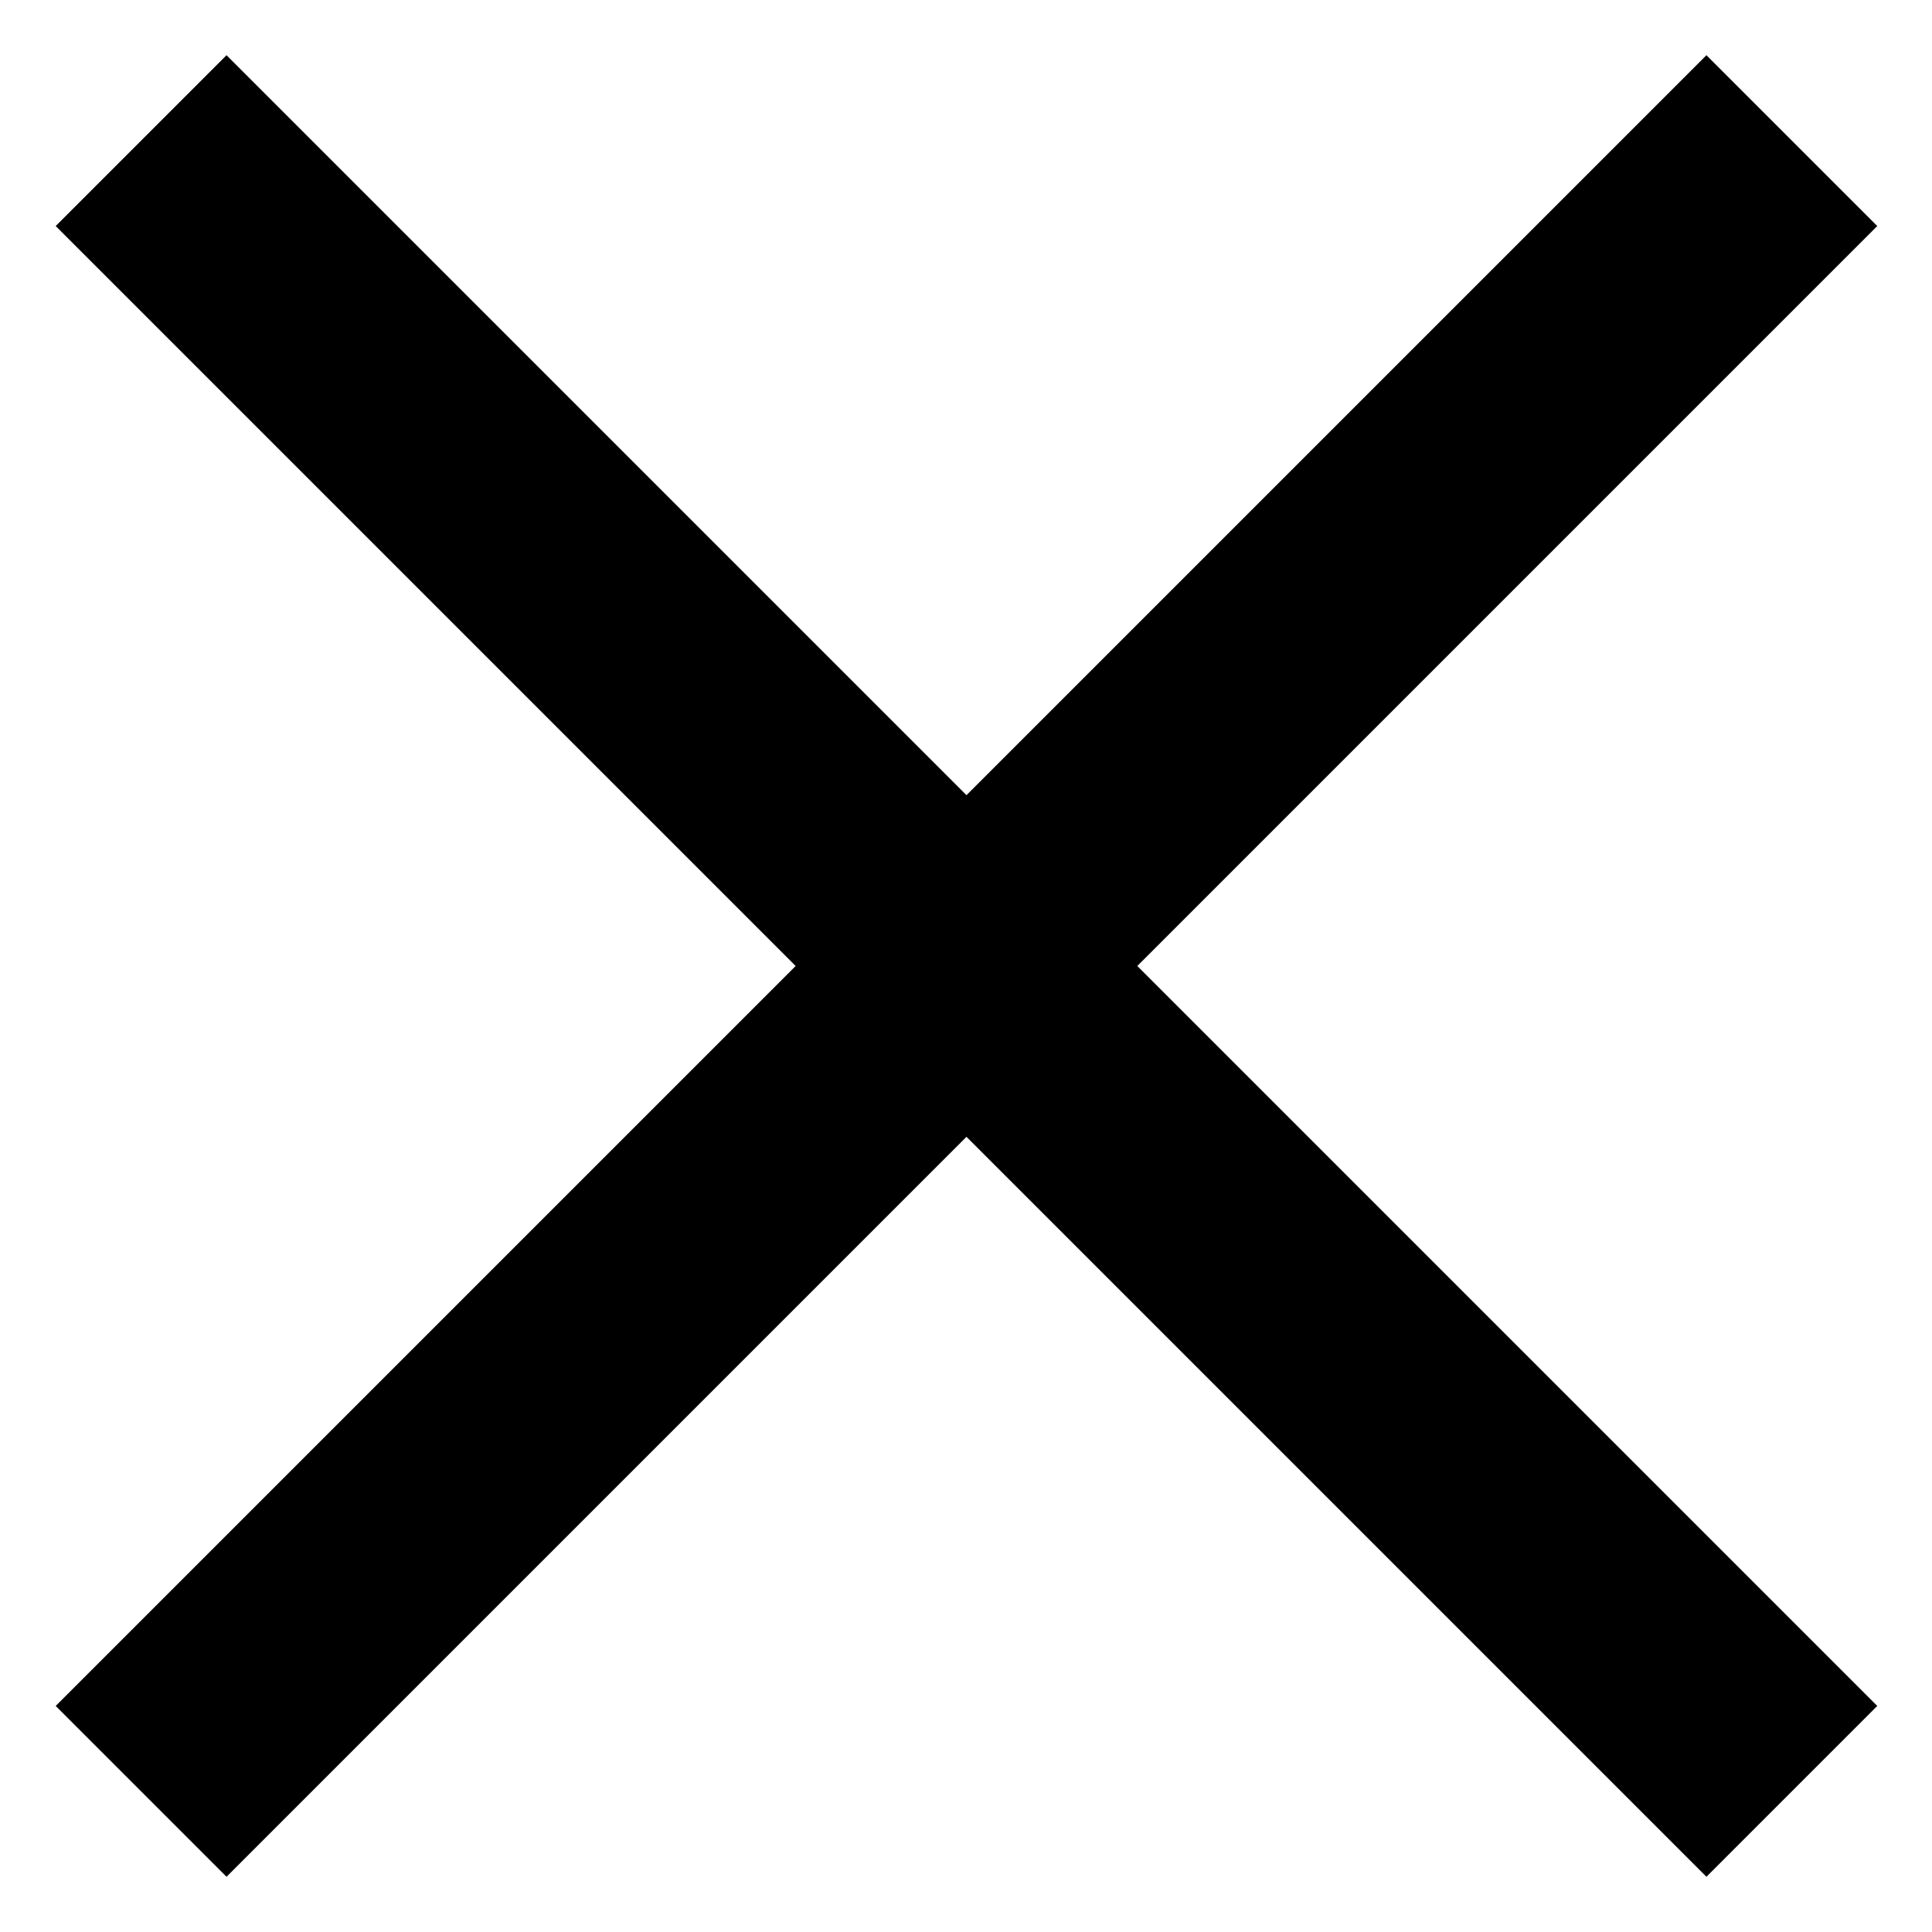
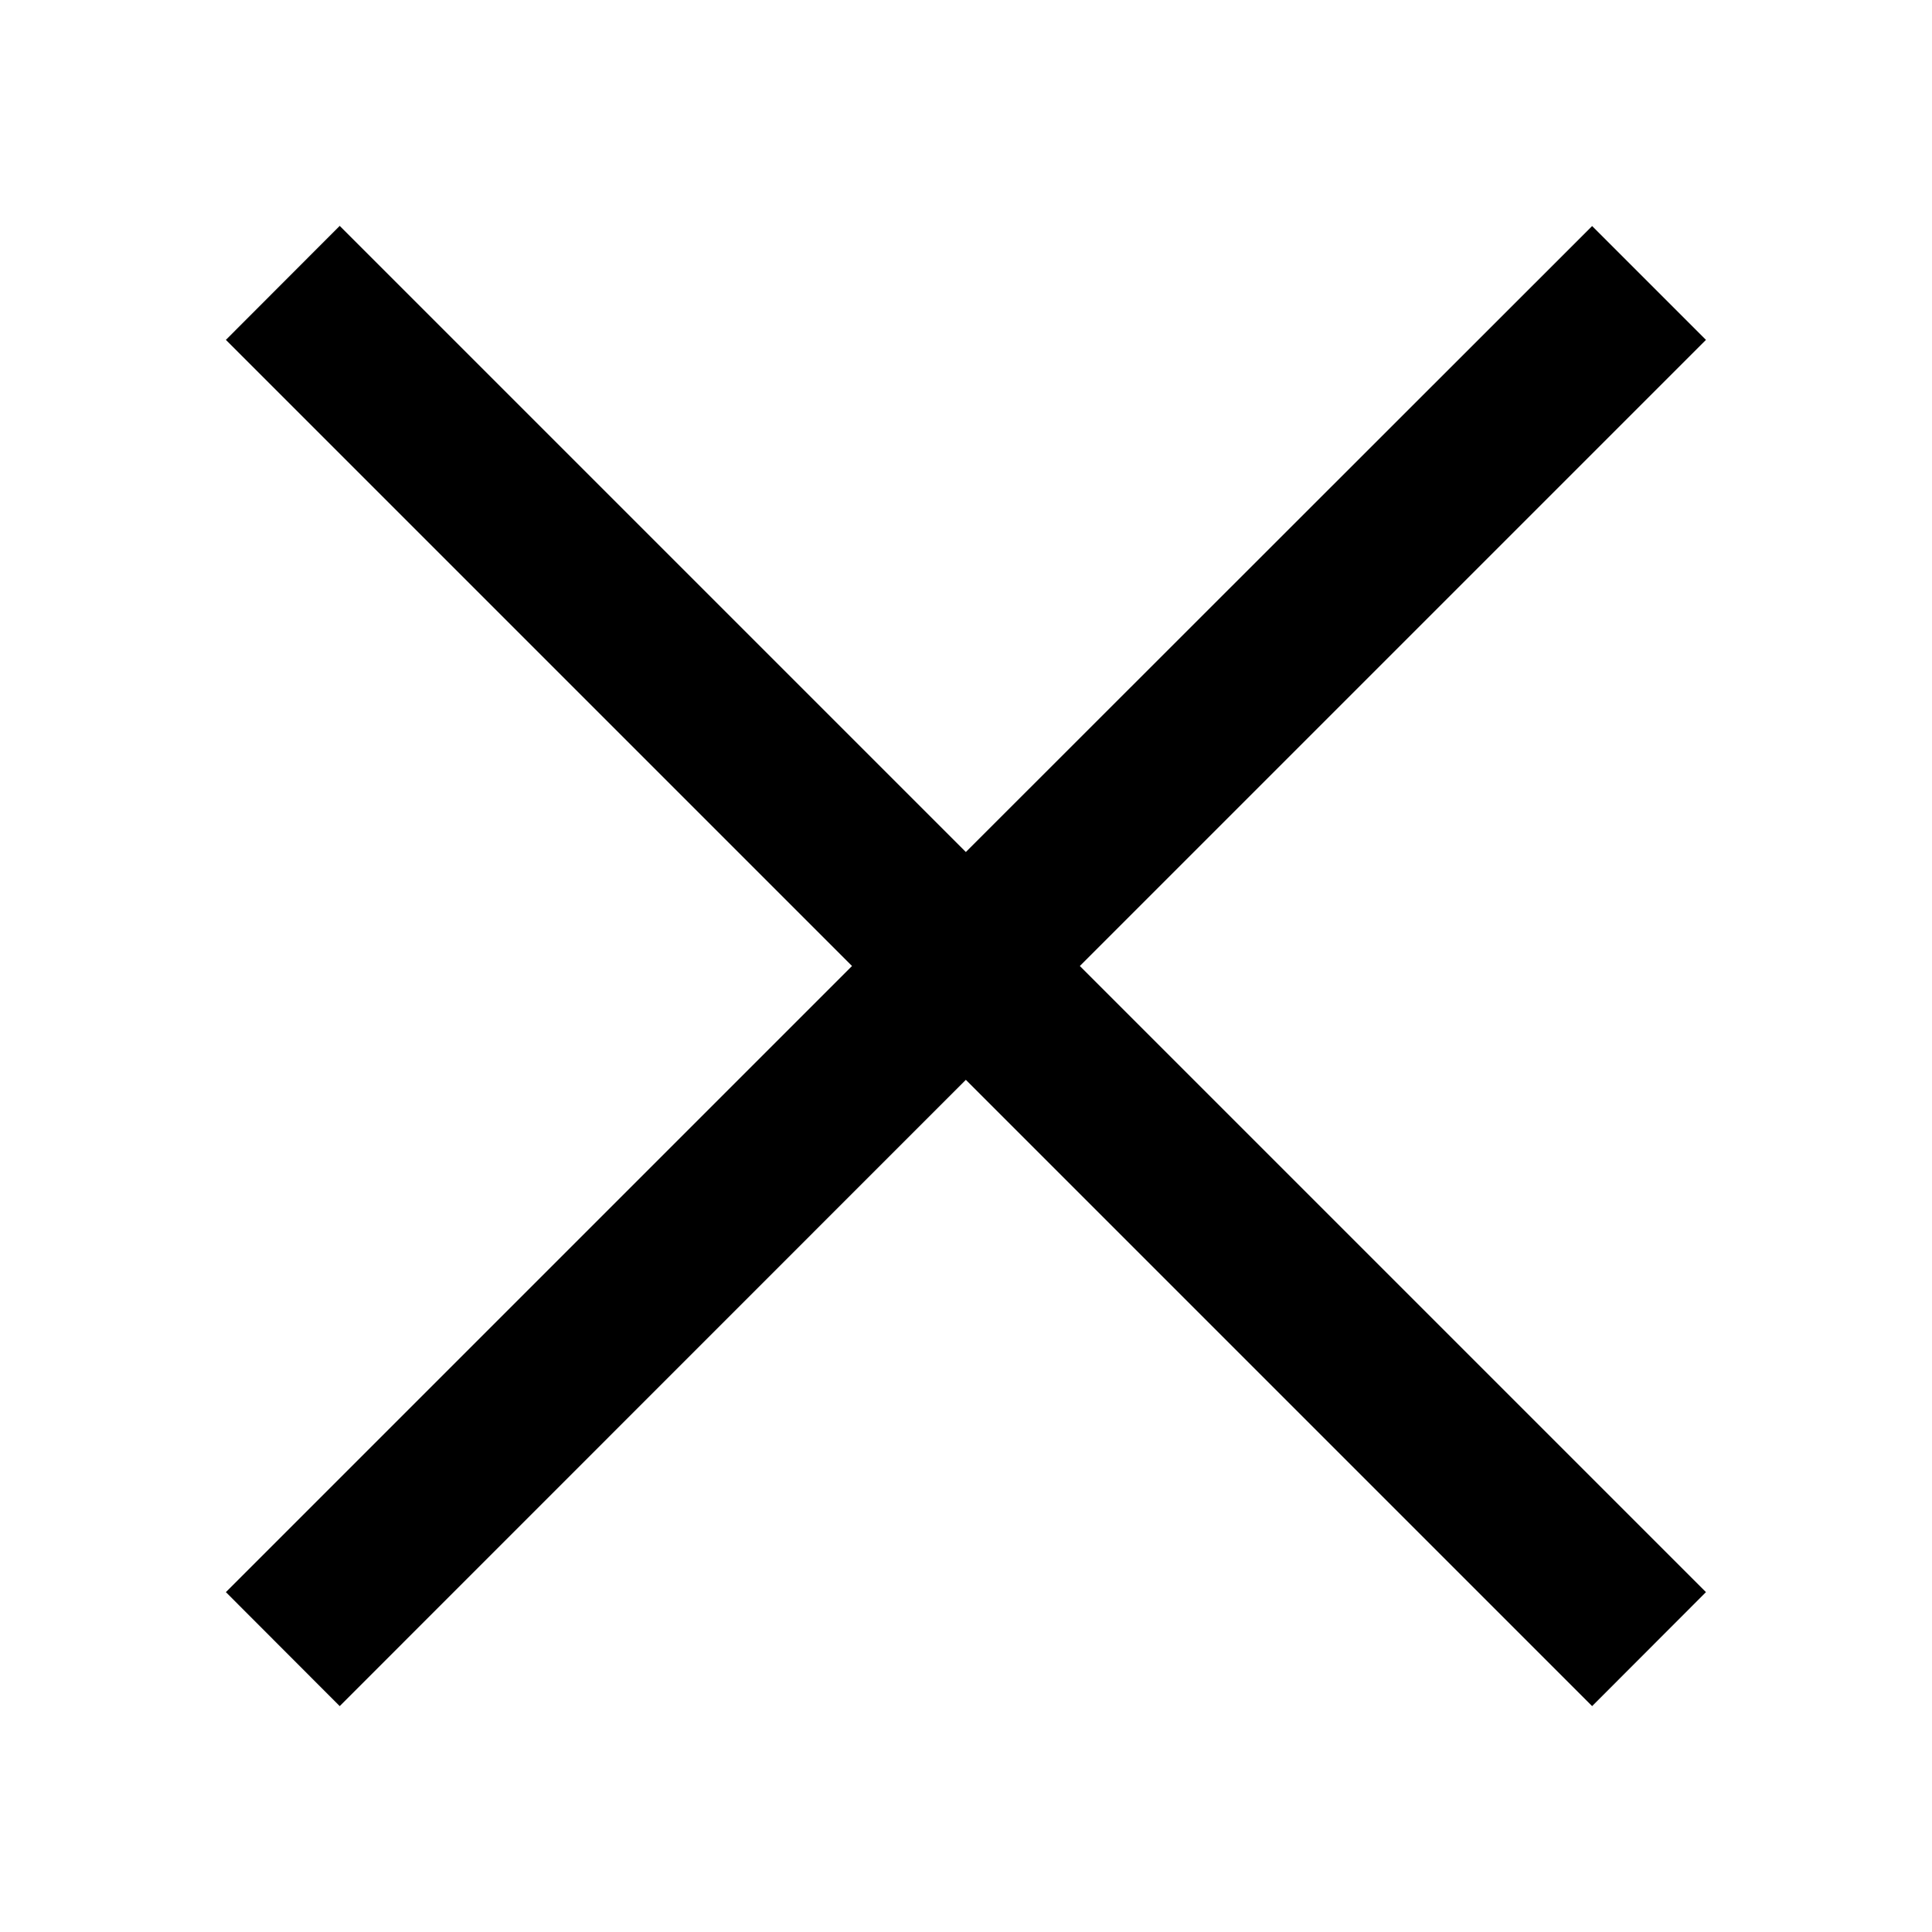
<svg xmlns="http://www.w3.org/2000/svg" width="12" height="12" viewBox="0 0 12 12">
-   <path d="M1.407 0.343L0.346 1.404L4.942 6L0.346 10.596L1.407 11.657L6.003 7.061L10.599 11.657L11.66 10.596L7.064 6L11.66 1.404L10.599 0.343L6.003 4.939L1.407 0.343Z" />
+   <path d="M5.999 5.292L9.889 1.404L10.596 2.111L6.707 6L10.596 9.889L9.889 10.597L5.999 6.707L2.11 10.597L1.403 9.889L5.292 6L1.403 2.111L2.11 1.403L5.999 5.292Z" />
</svg>
